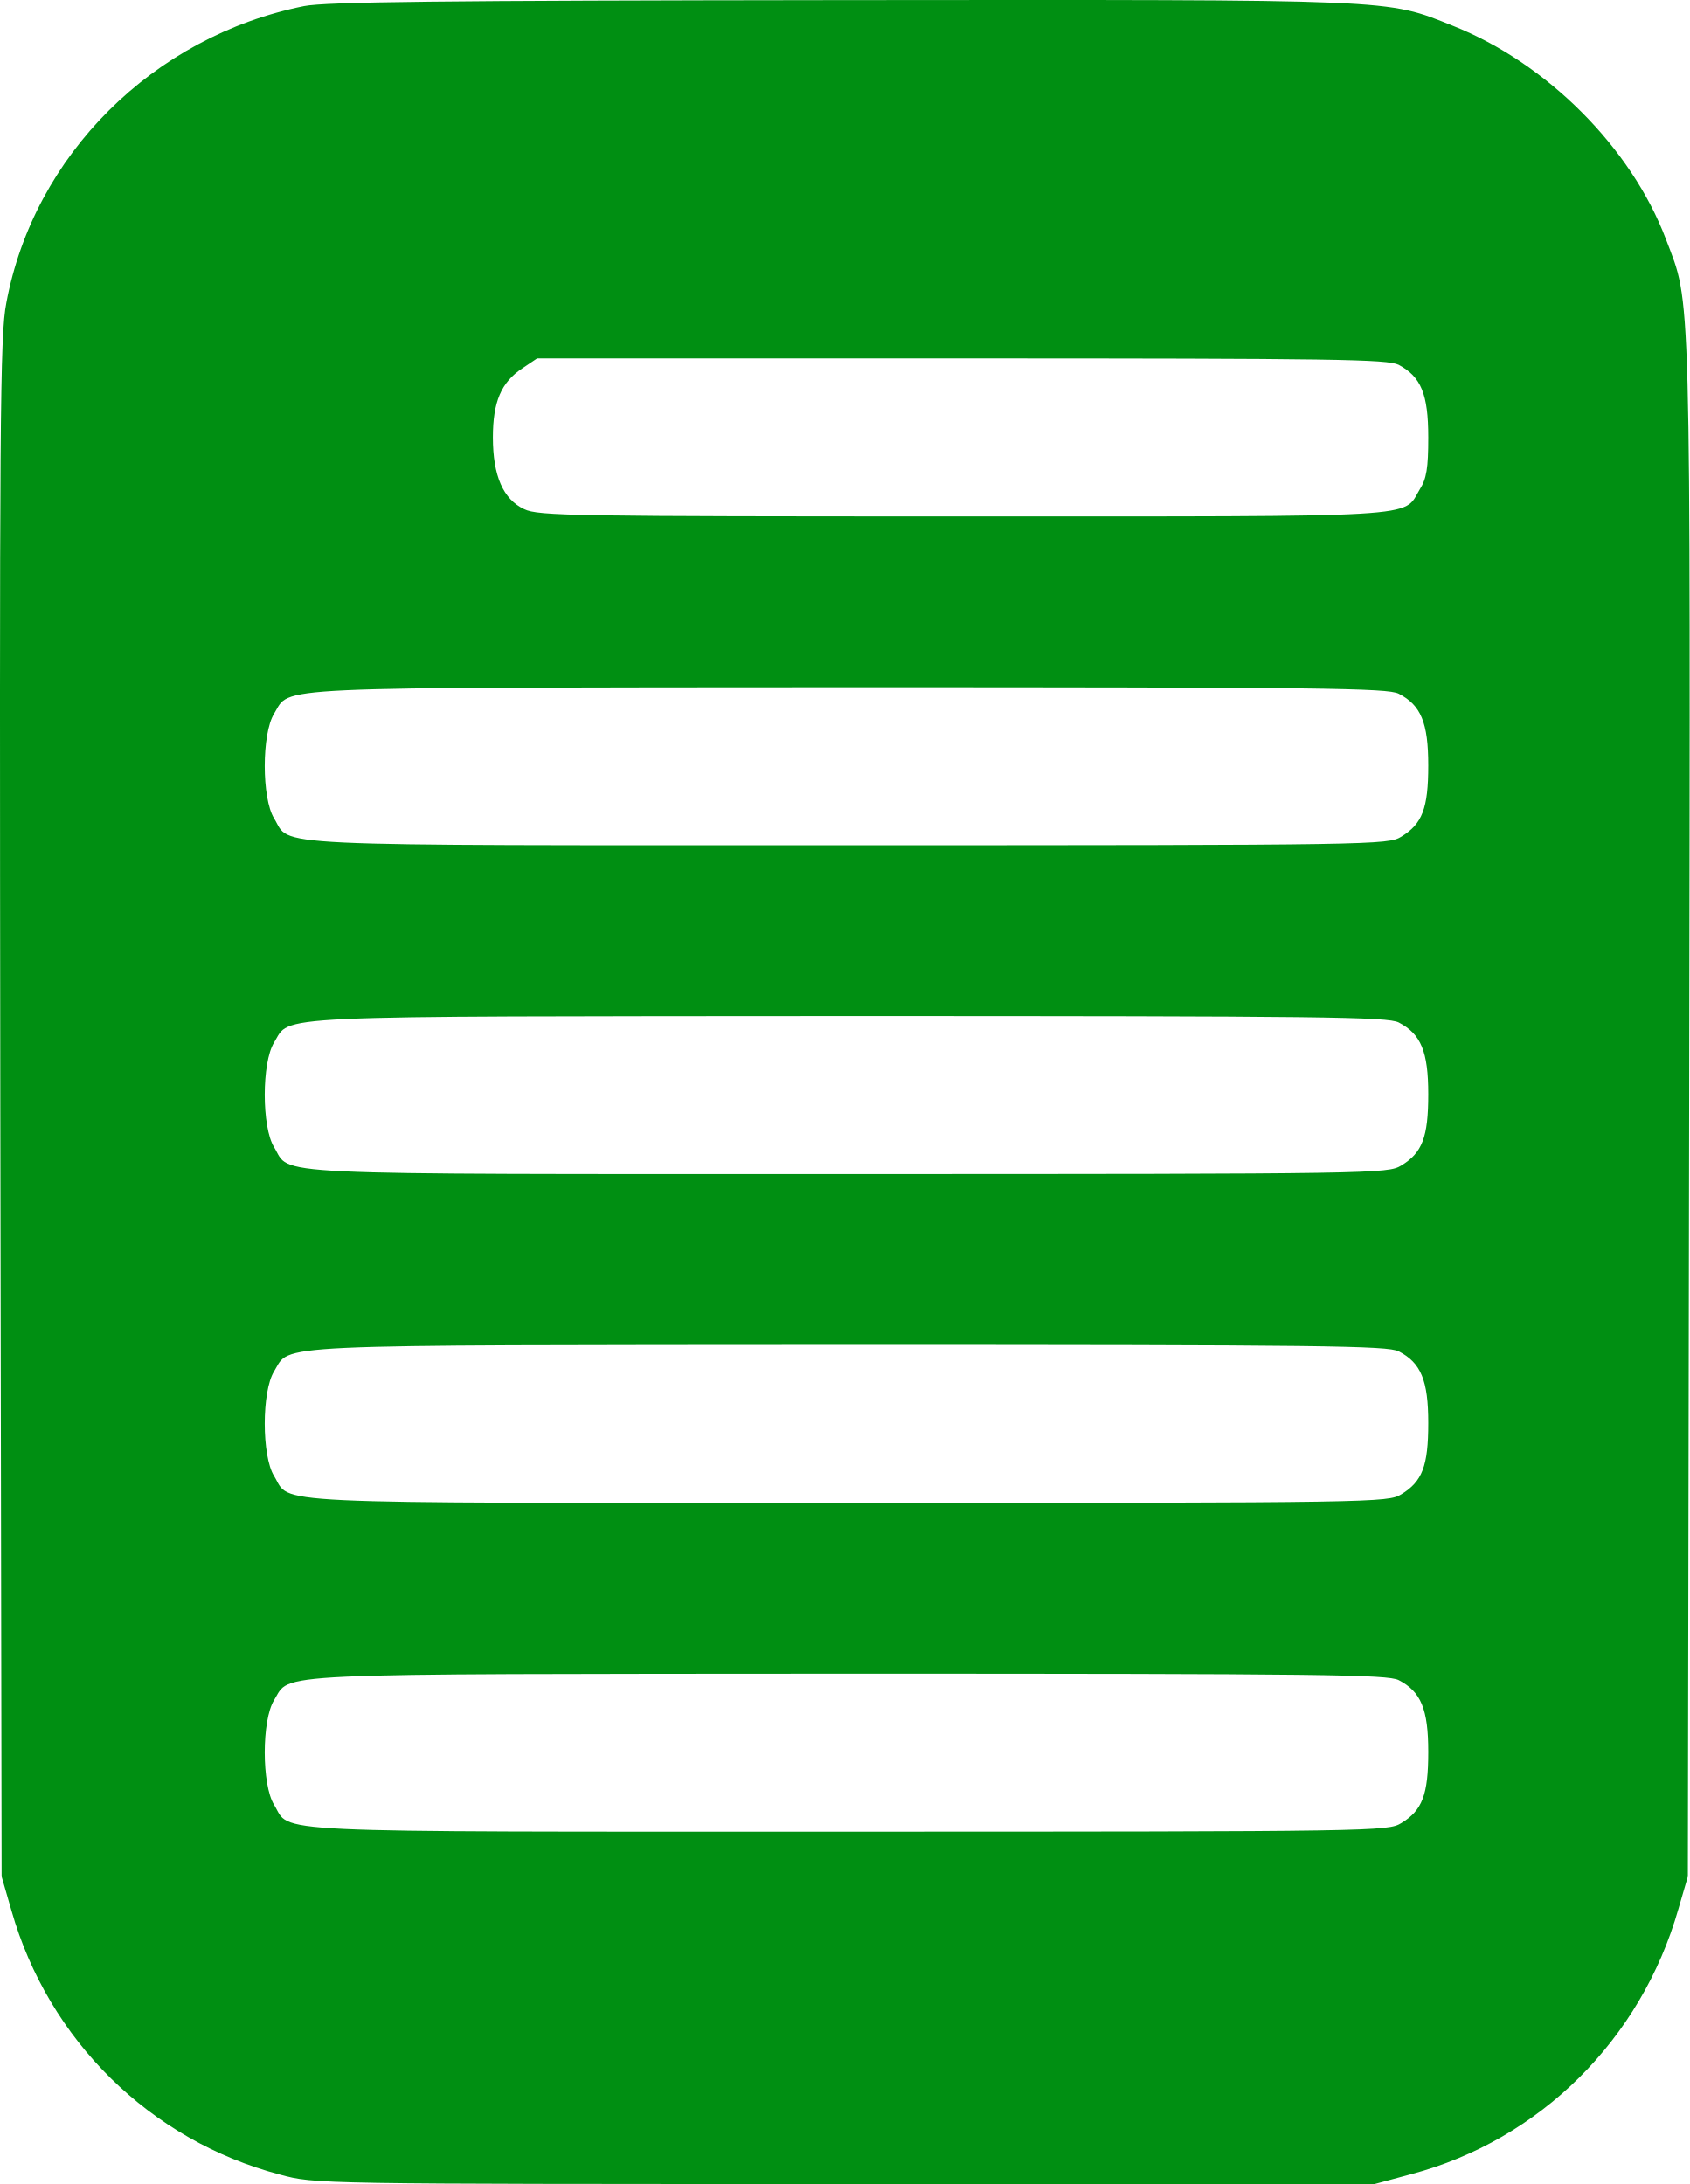
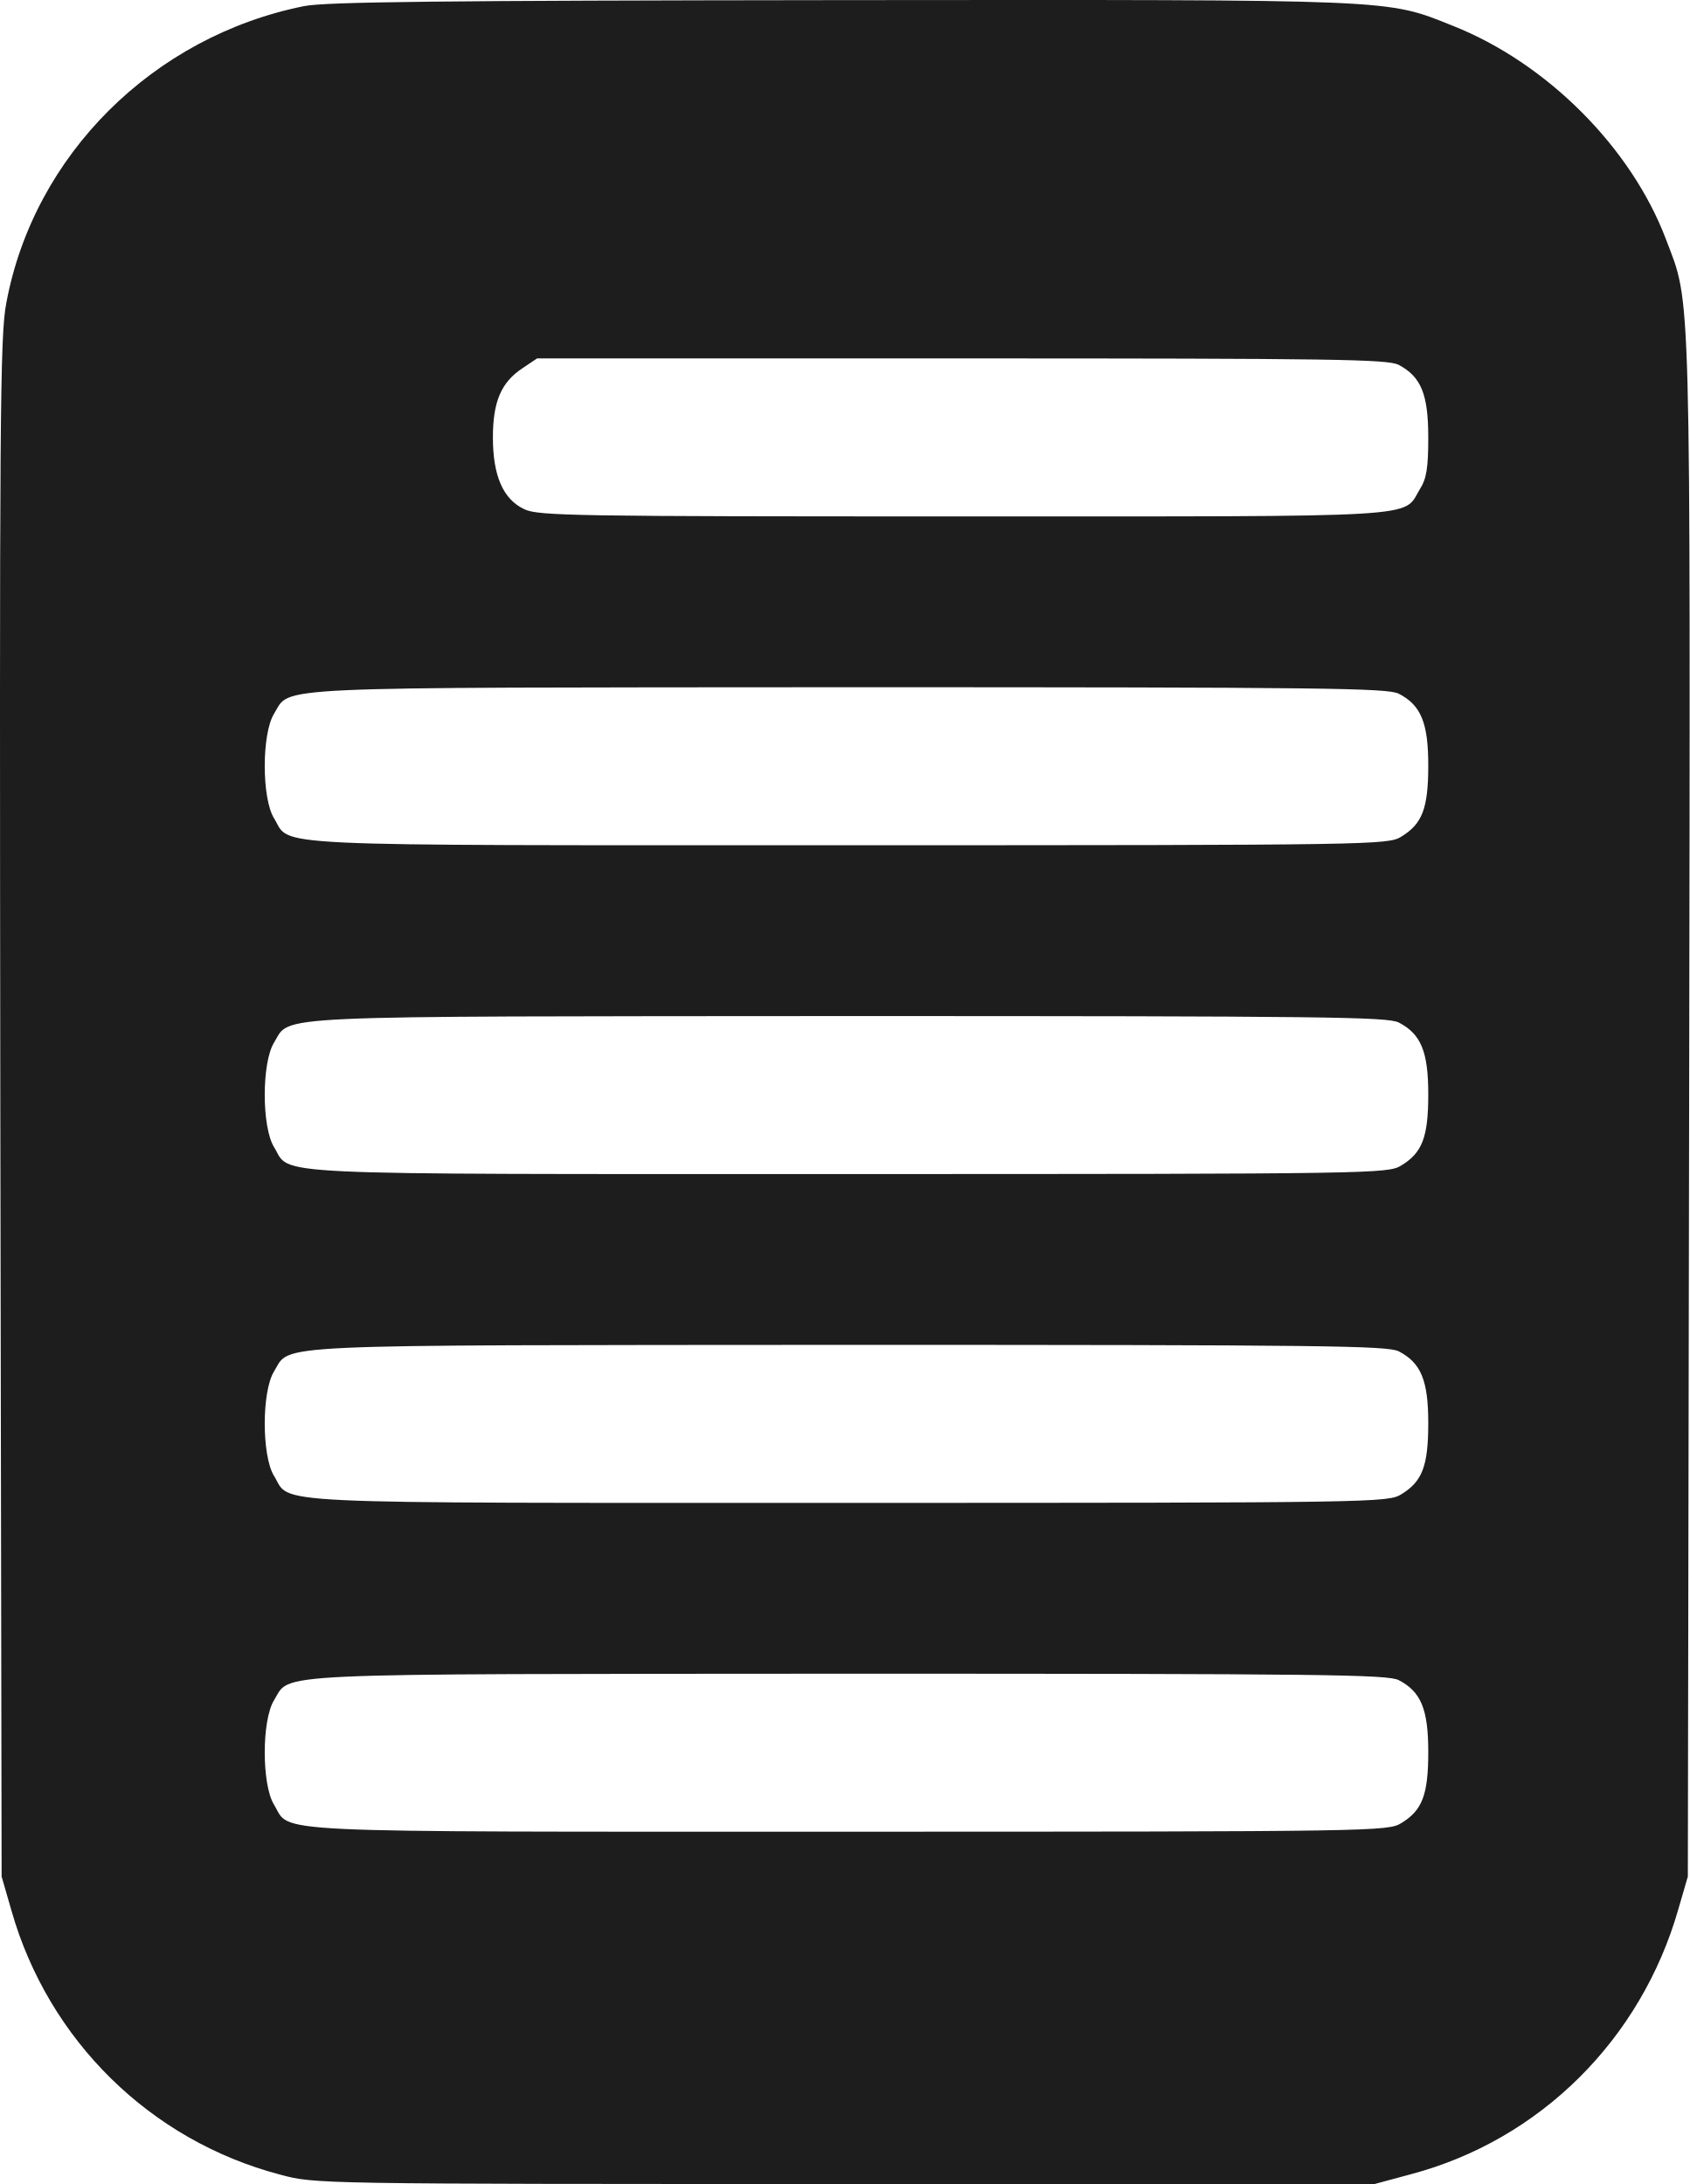
<svg xmlns="http://www.w3.org/2000/svg" width="99" height="128" viewBox="0 0 99 128" fill="none">
-   <path d="M17.818 0.358C8.969 2.135 1.98 9.093 0.371 17.752C-0.006 19.654 -0.031 24.635 0.019 64.93L0.095 109.98L0.673 111.982C2.835 119.566 8.793 125.447 16.41 127.449C18.447 128 18.472 128 49.495 128H80.542L82.679 127.424C90.221 125.422 96.154 119.541 98.341 111.882L98.894 109.98L98.97 64.93C99.045 15.725 99.096 17.952 97.612 14.023C95.576 8.642 90.623 3.687 85.118 1.509C81.171 -0.068 82.076 -0.018 49.268 0.007C25.712 0.032 19.101 0.108 17.818 0.358ZM81.95 21.381C83.257 22.082 83.685 23.083 83.685 25.636C83.685 27.438 83.584 28.064 83.182 28.689C82.176 30.366 83.785 30.266 56.408 30.266C33.732 30.266 31.52 30.241 30.715 29.841C29.483 29.265 28.88 27.889 28.88 25.636C28.88 23.559 29.358 22.407 30.614 21.581L31.469 21.006H56.333C78.28 21.006 81.271 21.056 81.95 21.381ZM81.95 40.653C83.257 41.328 83.685 42.355 83.685 44.857C83.685 47.385 83.333 48.286 82.101 49.037C81.322 49.513 80.593 49.538 49.67 49.538C14.751 49.538 17.089 49.638 16.059 47.961C15.329 46.785 15.329 43.005 16.059 41.829C17.064 40.202 15.103 40.302 49.696 40.277C77.651 40.277 81.271 40.327 81.95 40.653ZM81.95 59.924C83.257 60.6 83.685 61.626 83.685 64.129C83.685 66.657 83.333 67.558 82.101 68.308C81.322 68.784 80.593 68.809 49.67 68.809C14.751 68.809 17.089 68.909 16.059 67.232C15.329 66.056 15.329 62.277 16.059 61.1C17.064 59.474 15.103 59.574 49.696 59.549C77.651 59.549 81.271 59.599 81.95 59.924ZM81.95 79.196C83.257 79.871 83.685 80.897 83.685 83.4C83.685 85.928 83.333 86.829 82.101 87.58C81.322 88.055 80.593 88.081 49.67 88.081C14.751 88.081 17.089 88.181 16.059 86.504C15.329 85.328 15.329 81.548 16.059 80.372C17.064 78.745 15.103 78.845 49.696 78.82C77.651 78.82 81.271 78.87 81.95 79.196ZM81.95 98.467C83.257 99.143 83.685 100.169 83.685 102.672C83.685 105.2 83.333 106.101 82.101 106.851C81.322 107.327 80.593 107.352 49.67 107.352C14.751 107.352 17.089 107.452 16.059 105.775C15.329 104.599 15.329 100.82 16.059 99.643C17.064 98.017 15.103 98.117 49.696 98.092C77.651 98.092 81.271 98.142 81.95 98.467Z" fill="#008F12" />
+   <path d="M17.818 0.358C8.969 2.135 1.98 9.093 0.371 17.752C-0.006 19.654 -0.031 24.635 0.019 64.93L0.095 109.98L0.673 111.982C2.835 119.566 8.793 125.447 16.41 127.449C18.447 128 18.472 128 49.495 128H80.542L82.679 127.424C90.221 125.422 96.154 119.541 98.341 111.882L98.894 109.98L98.97 64.93C99.045 15.725 99.096 17.952 97.612 14.023C95.576 8.642 90.623 3.687 85.118 1.509C81.171 -0.068 82.076 -0.018 49.268 0.007C25.712 0.032 19.101 0.108 17.818 0.358ZM81.95 21.381C83.257 22.082 83.685 23.083 83.685 25.636C83.685 27.438 83.584 28.064 83.182 28.689C82.176 30.366 83.785 30.266 56.408 30.266C33.732 30.266 31.52 30.241 30.715 29.841C29.483 29.265 28.88 27.889 28.88 25.636C28.88 23.559 29.358 22.407 30.614 21.581L31.469 21.006H56.333C78.28 21.006 81.271 21.056 81.95 21.381ZM81.95 40.653C83.257 41.328 83.685 42.355 83.685 44.857C83.685 47.385 83.333 48.286 82.101 49.037C81.322 49.513 80.593 49.538 49.67 49.538C14.751 49.538 17.089 49.638 16.059 47.961C15.329 46.785 15.329 43.005 16.059 41.829C17.064 40.202 15.103 40.302 49.696 40.277C77.651 40.277 81.271 40.327 81.95 40.653ZM81.95 59.924C83.257 60.6 83.685 61.626 83.685 64.129C83.685 66.657 83.333 67.558 82.101 68.308C81.322 68.784 80.593 68.809 49.67 68.809C14.751 68.809 17.089 68.909 16.059 67.232C15.329 66.056 15.329 62.277 16.059 61.1C17.064 59.474 15.103 59.574 49.696 59.549C77.651 59.549 81.271 59.599 81.95 59.924ZM81.95 79.196C83.257 79.871 83.685 80.897 83.685 83.4C83.685 85.928 83.333 86.829 82.101 87.58C81.322 88.055 80.593 88.081 49.67 88.081C14.751 88.081 17.089 88.181 16.059 86.504C15.329 85.328 15.329 81.548 16.059 80.372C17.064 78.745 15.103 78.845 49.696 78.82C77.651 78.82 81.271 78.87 81.95 79.196ZM81.95 98.467C83.257 99.143 83.685 100.169 83.685 102.672C83.685 105.2 83.333 106.101 82.101 106.851C81.322 107.327 80.593 107.352 49.67 107.352C14.751 107.352 17.089 107.452 16.059 105.775C15.329 104.599 15.329 100.82 16.059 99.643C17.064 98.017 15.103 98.117 49.696 98.092C77.651 98.092 81.271 98.142 81.95 98.467Z" fill="#1D1D1D" />
</svg>
